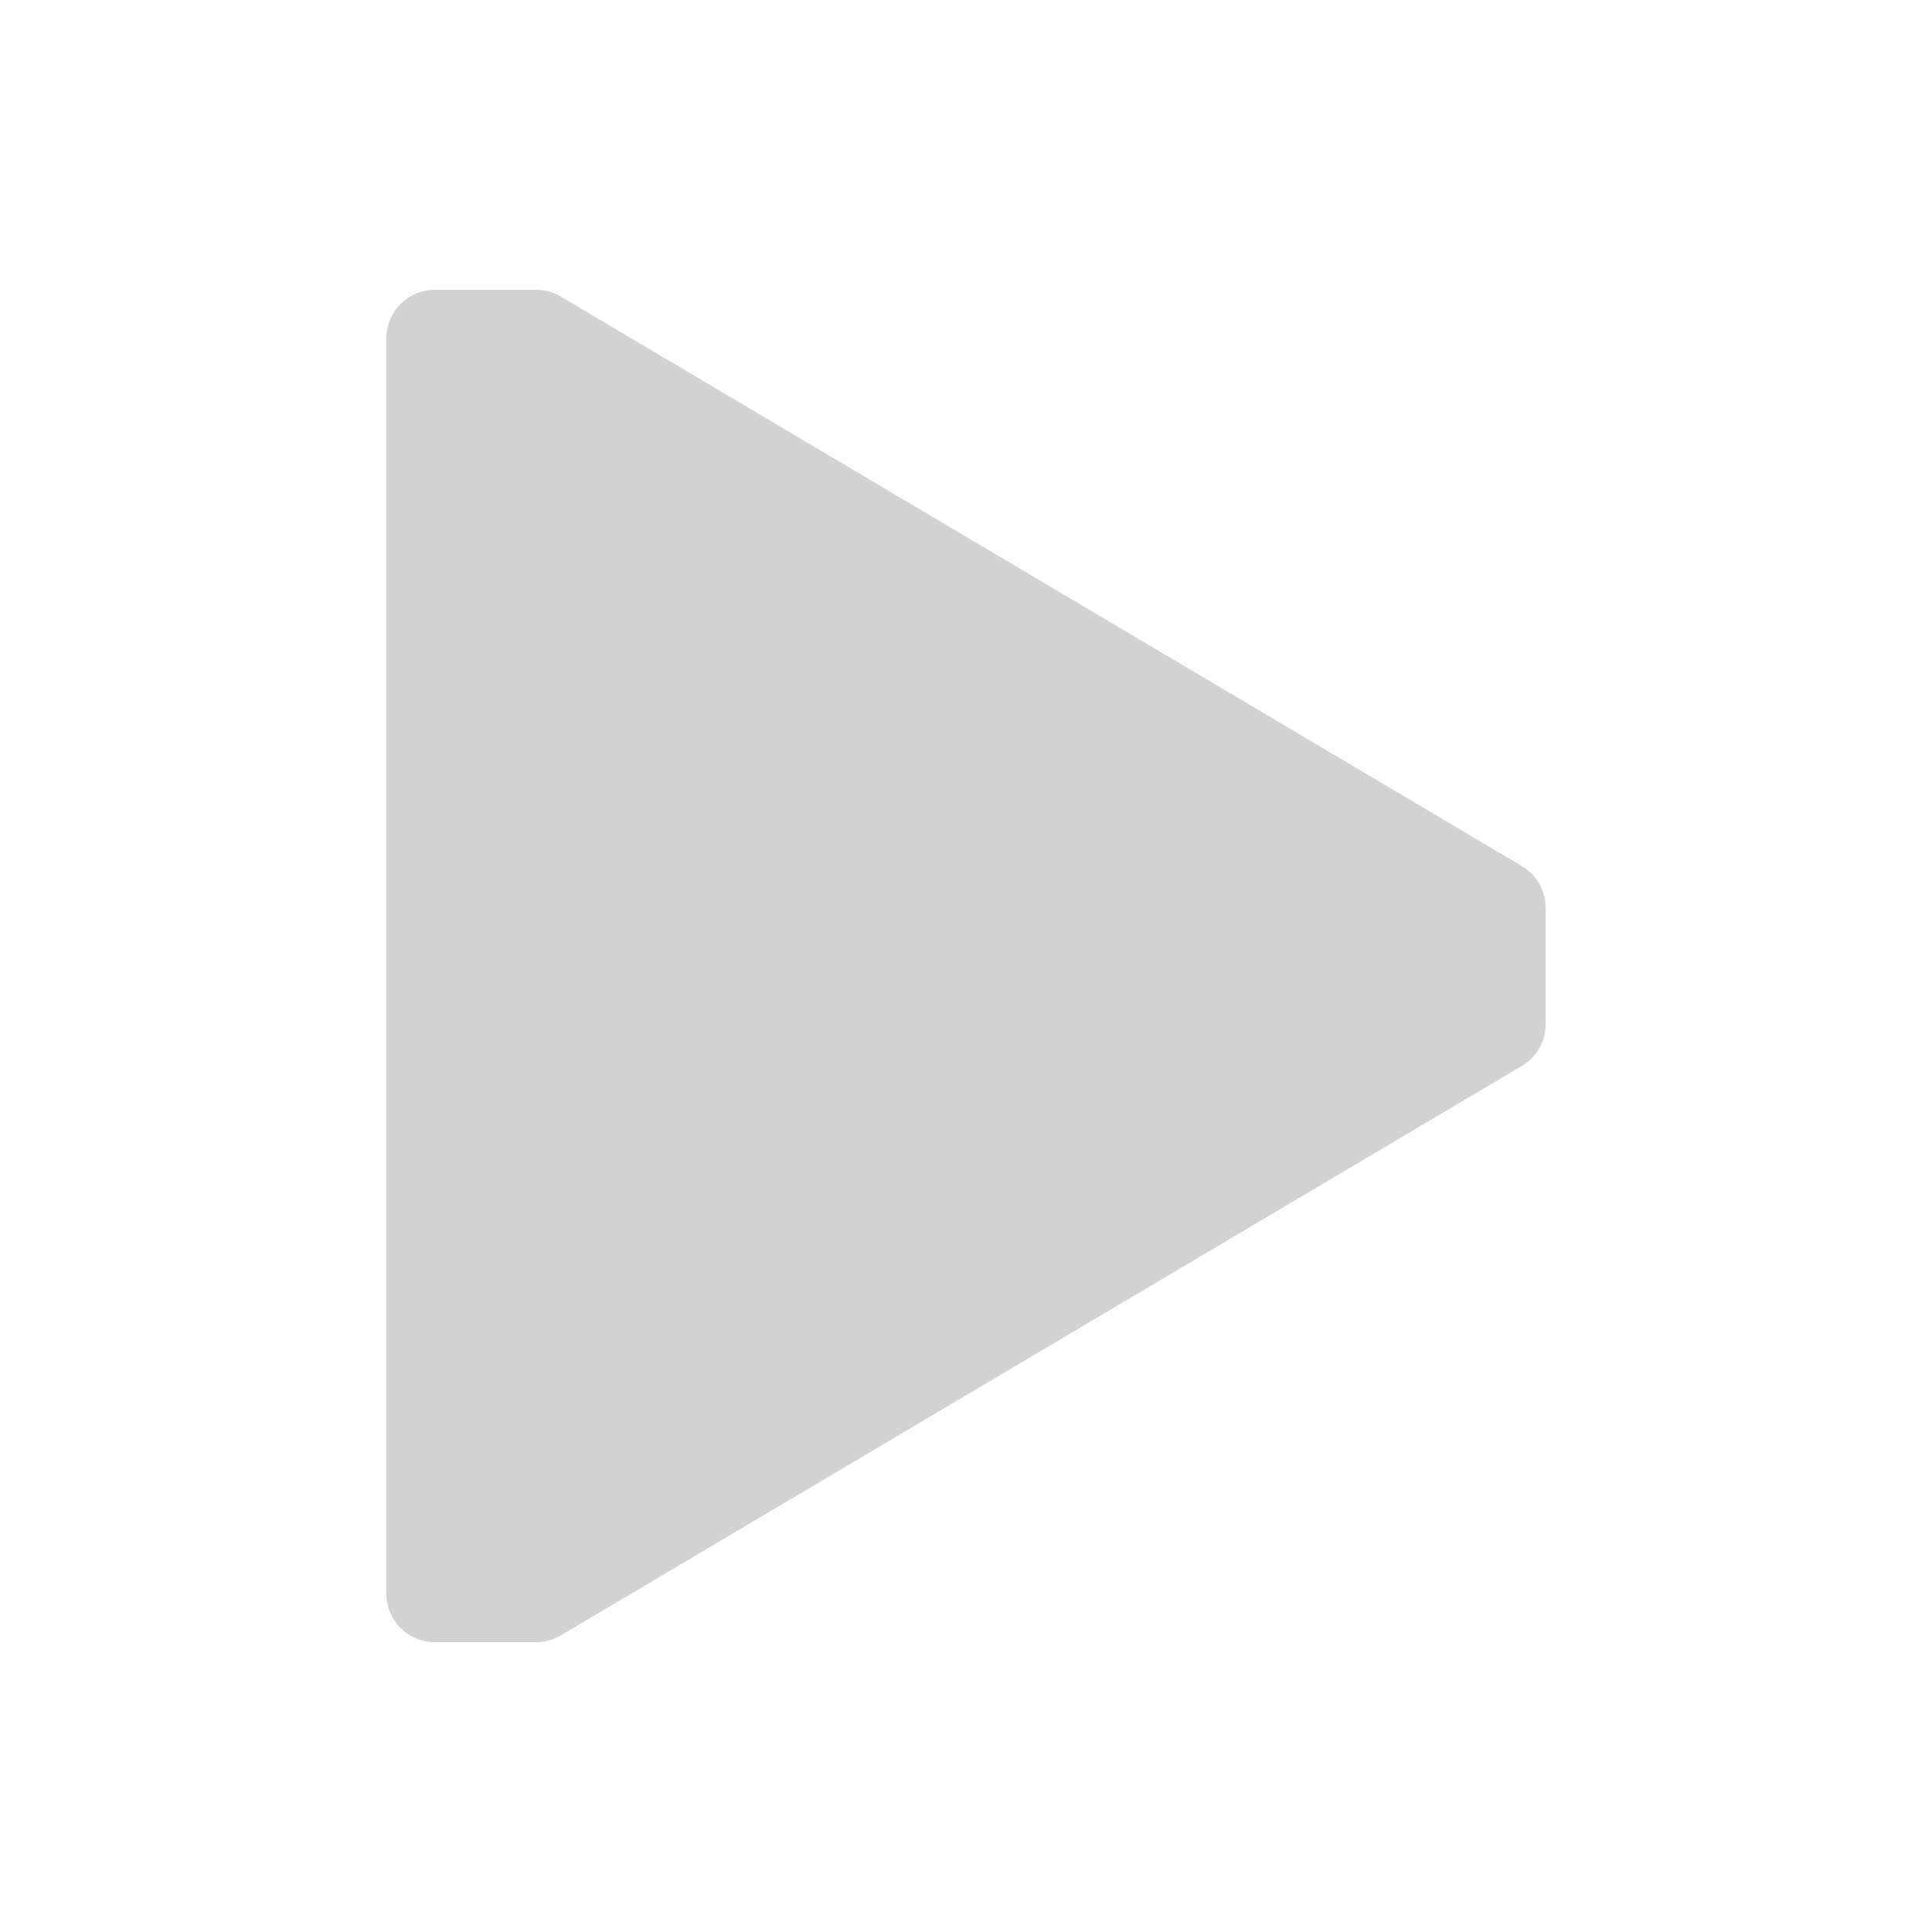
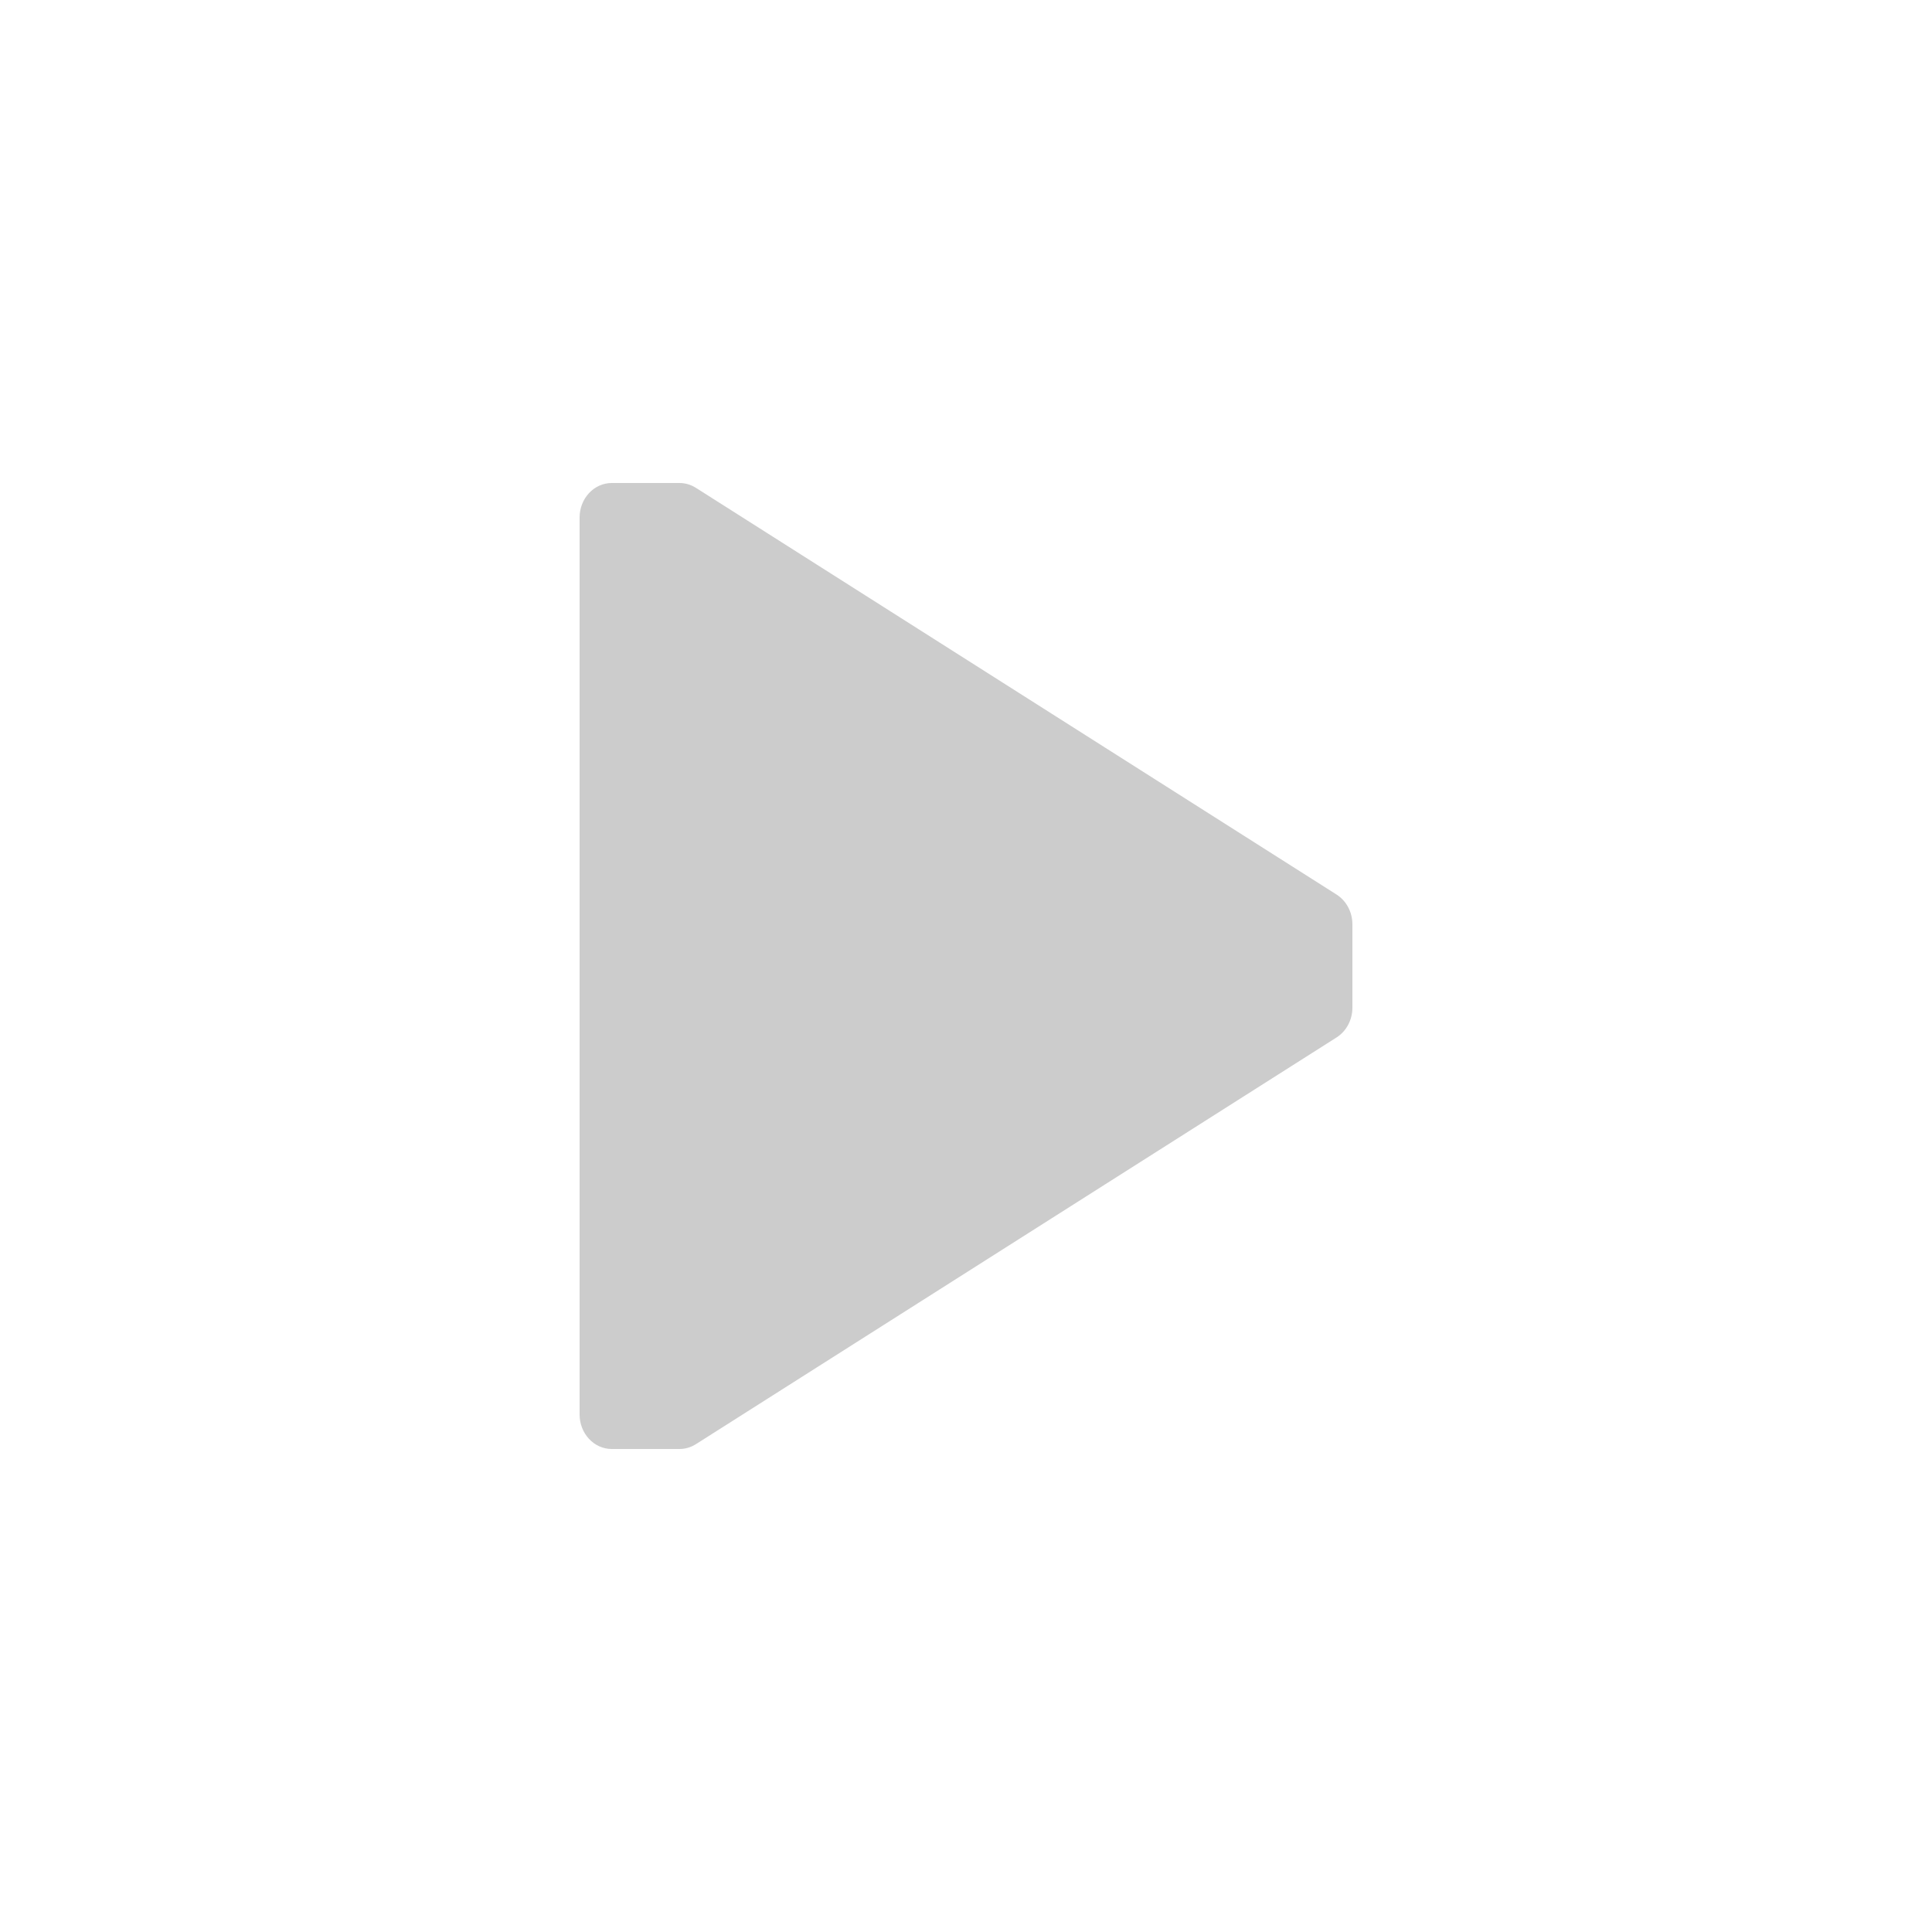
<svg xmlns="http://www.w3.org/2000/svg" width="20" height="20" viewBox="0 0 20 20" fill="none">
-   <path d="M4 16.5C4 16.776 4.224 17 4.5 17H5.55C5.64 17 5.728 16.976 5.805 16.93L15.755 11.034C15.907 10.944 16 10.781 16 10.604V9.396C16 9.219 15.907 9.056 15.755 8.966L5.805 3.07C5.728 3.024 5.64 3 5.55 3H4.5C4.224 3 4 3.224 4 3.5V16.5Z" fill="#D2D2D2" />
+   <path d="M6 14.643C6 14.84 6.149 15 6.333 15H7.034C7.093 15 7.152 14.983 7.204 14.95L13.837 10.739C13.938 10.674 14 10.558 14 10.431V9.569C14 9.442 13.938 9.326 13.837 9.261L7.204 5.05C7.152 5.017 7.093 5 7.034 5H6.333C6.149 5 6 5.16 6 5.357V14.643Z" fill="#CCCCCC" />
</svg>
